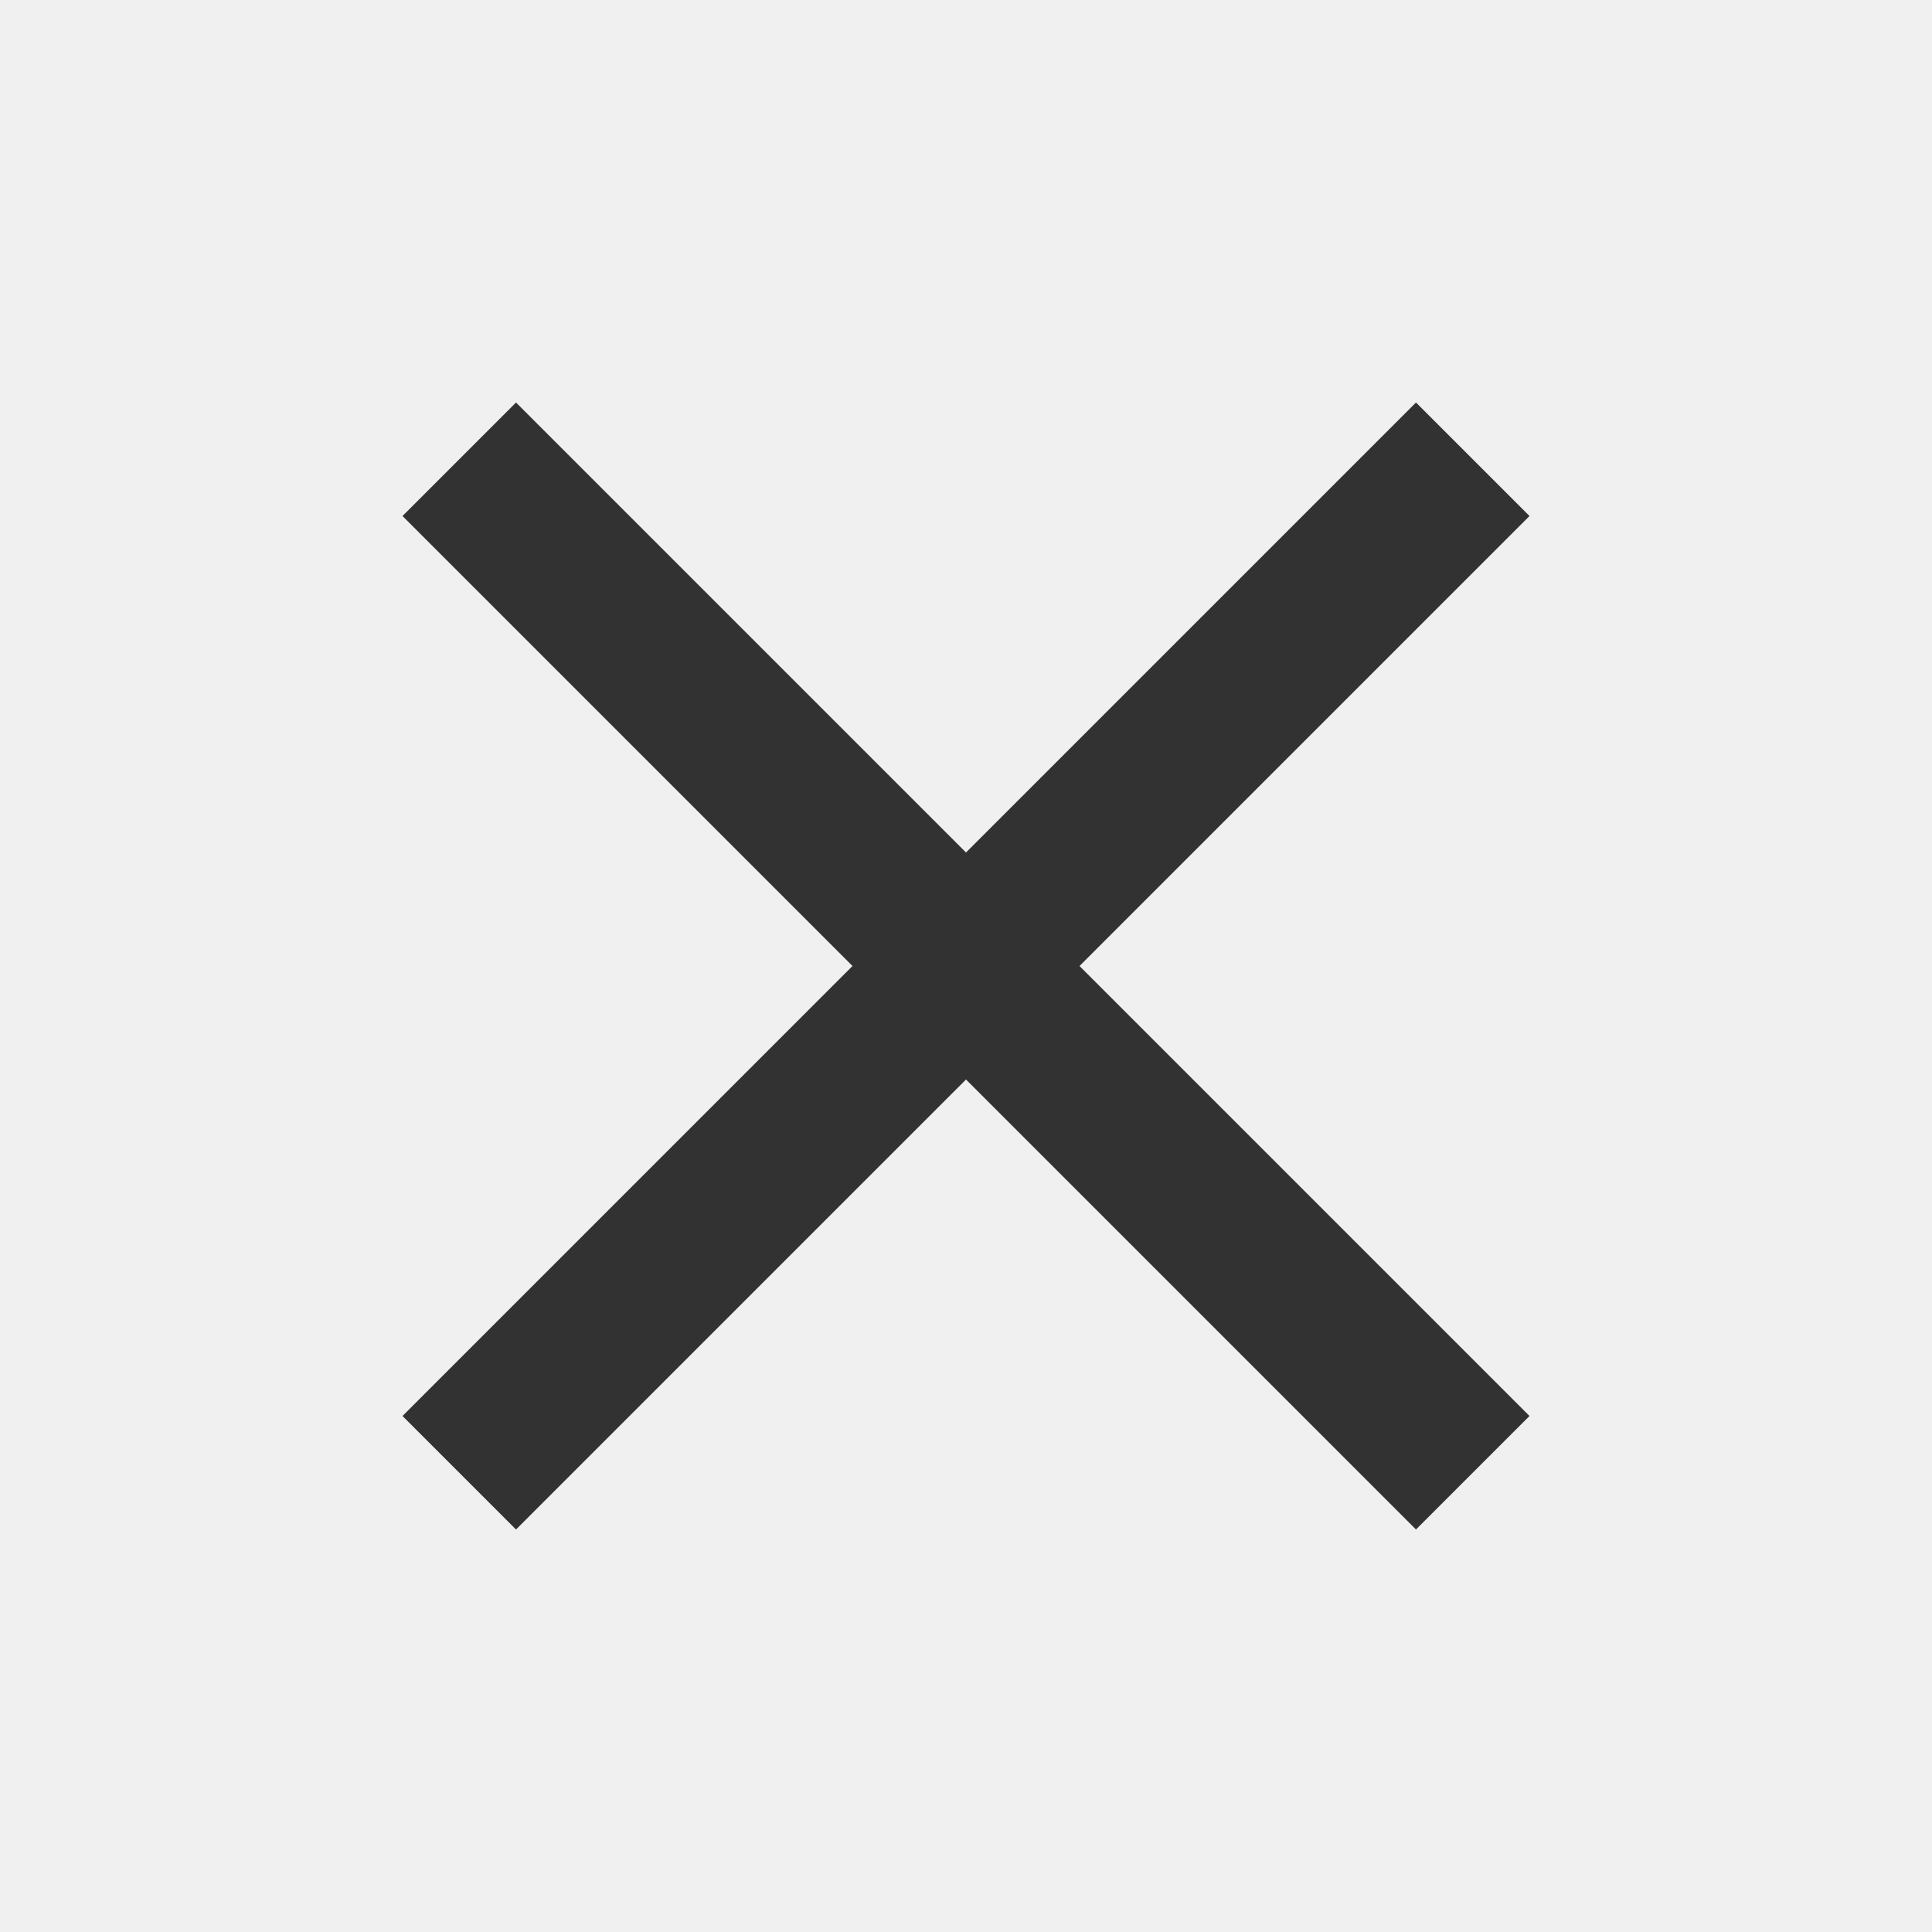
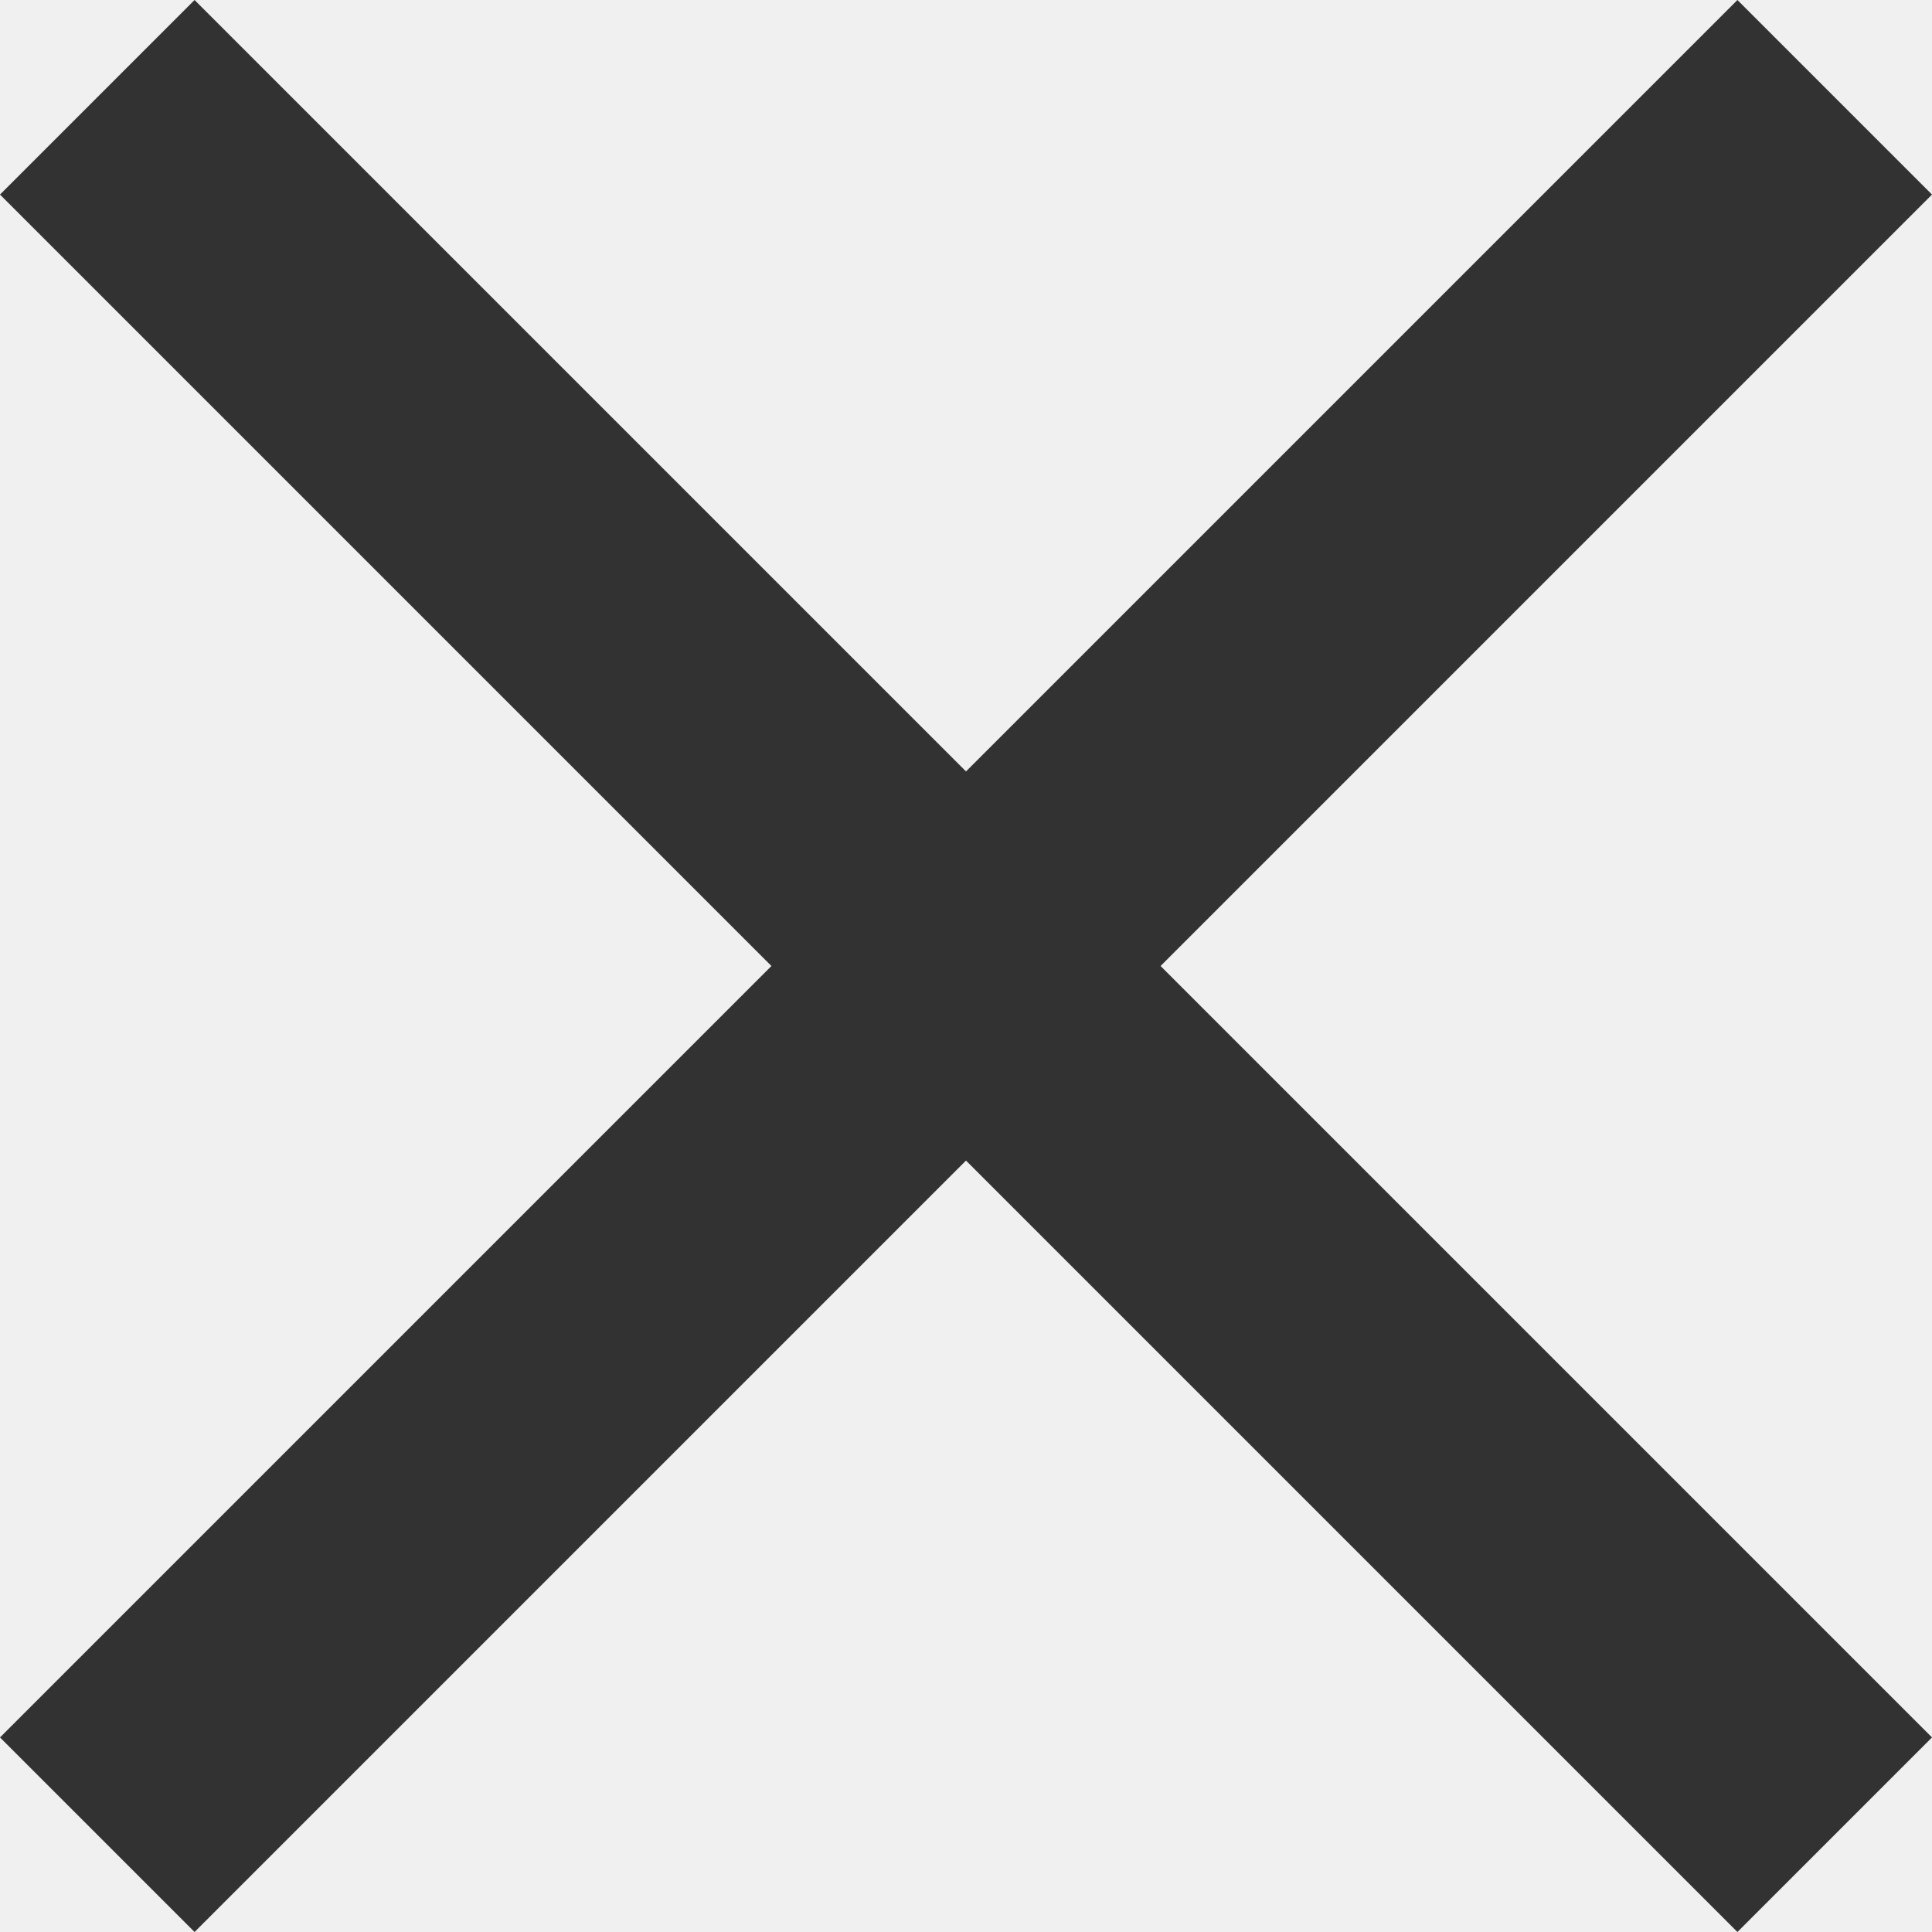
- <svg xmlns="http://www.w3.org/2000/svg" width="24" height="24" viewBox="0 0 24 24" fill="none">
-   <g clip-path="url(#clip0_6_13431)">
-     <path d="M19 6.41L17.59 5L12 10.59L6.41 5L5 6.41L10.59 12L5 17.59L6.41 19L12 13.41L17.59 19L19 17.59L13.41 12L19 6.41Z" fill="#323232" />
-   </g>
-   <defs>
-     <clipPath id="clip0_6_13431">
-       <rect width="24" height="24" fill="white" />
-     </clipPath>
-   </defs>
+ <svg xmlns="http://www.w3.org/2000/svg" width="14" height="14" viewBox="0 0 14 14" fill="none">
+   <path d="M14 1.41L12.59 0L7 5.59L1.41 0L0 1.41L5.59 7L0 12.59L1.41 14L7 8.41L12.59 14L14 12.59L8.41 7L14 1.41Z" fill="#323232" />
</svg>
